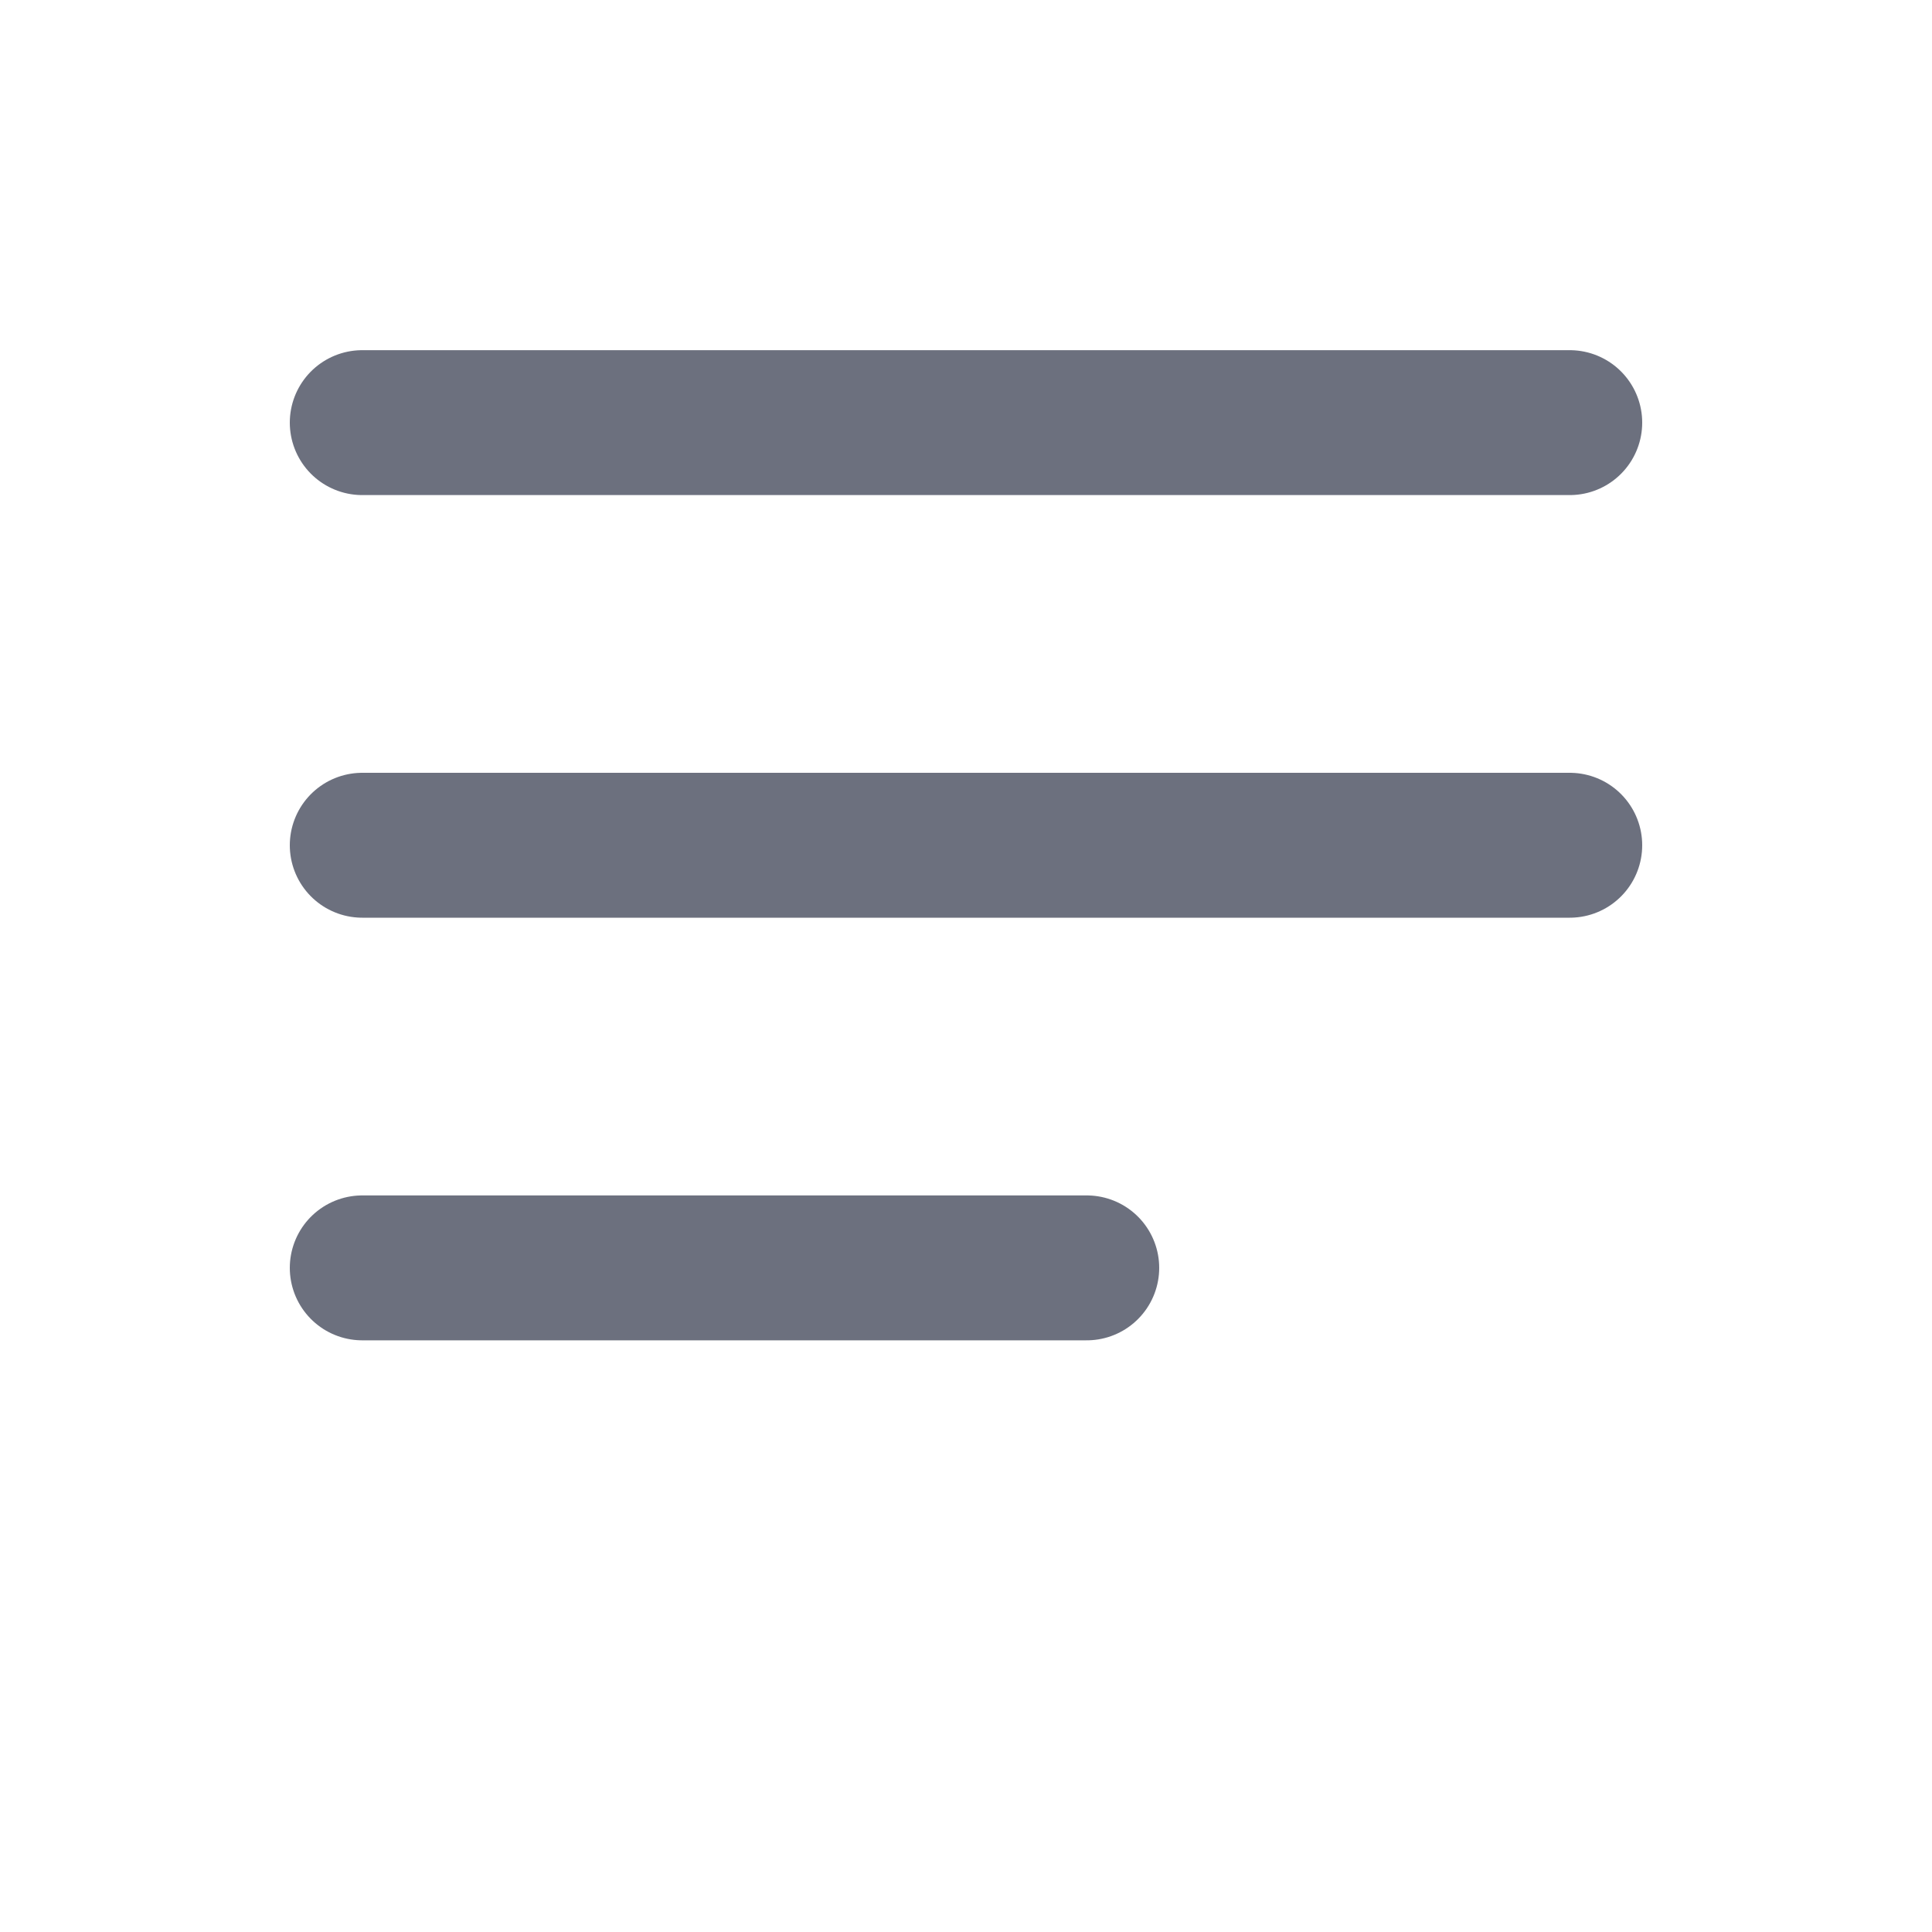
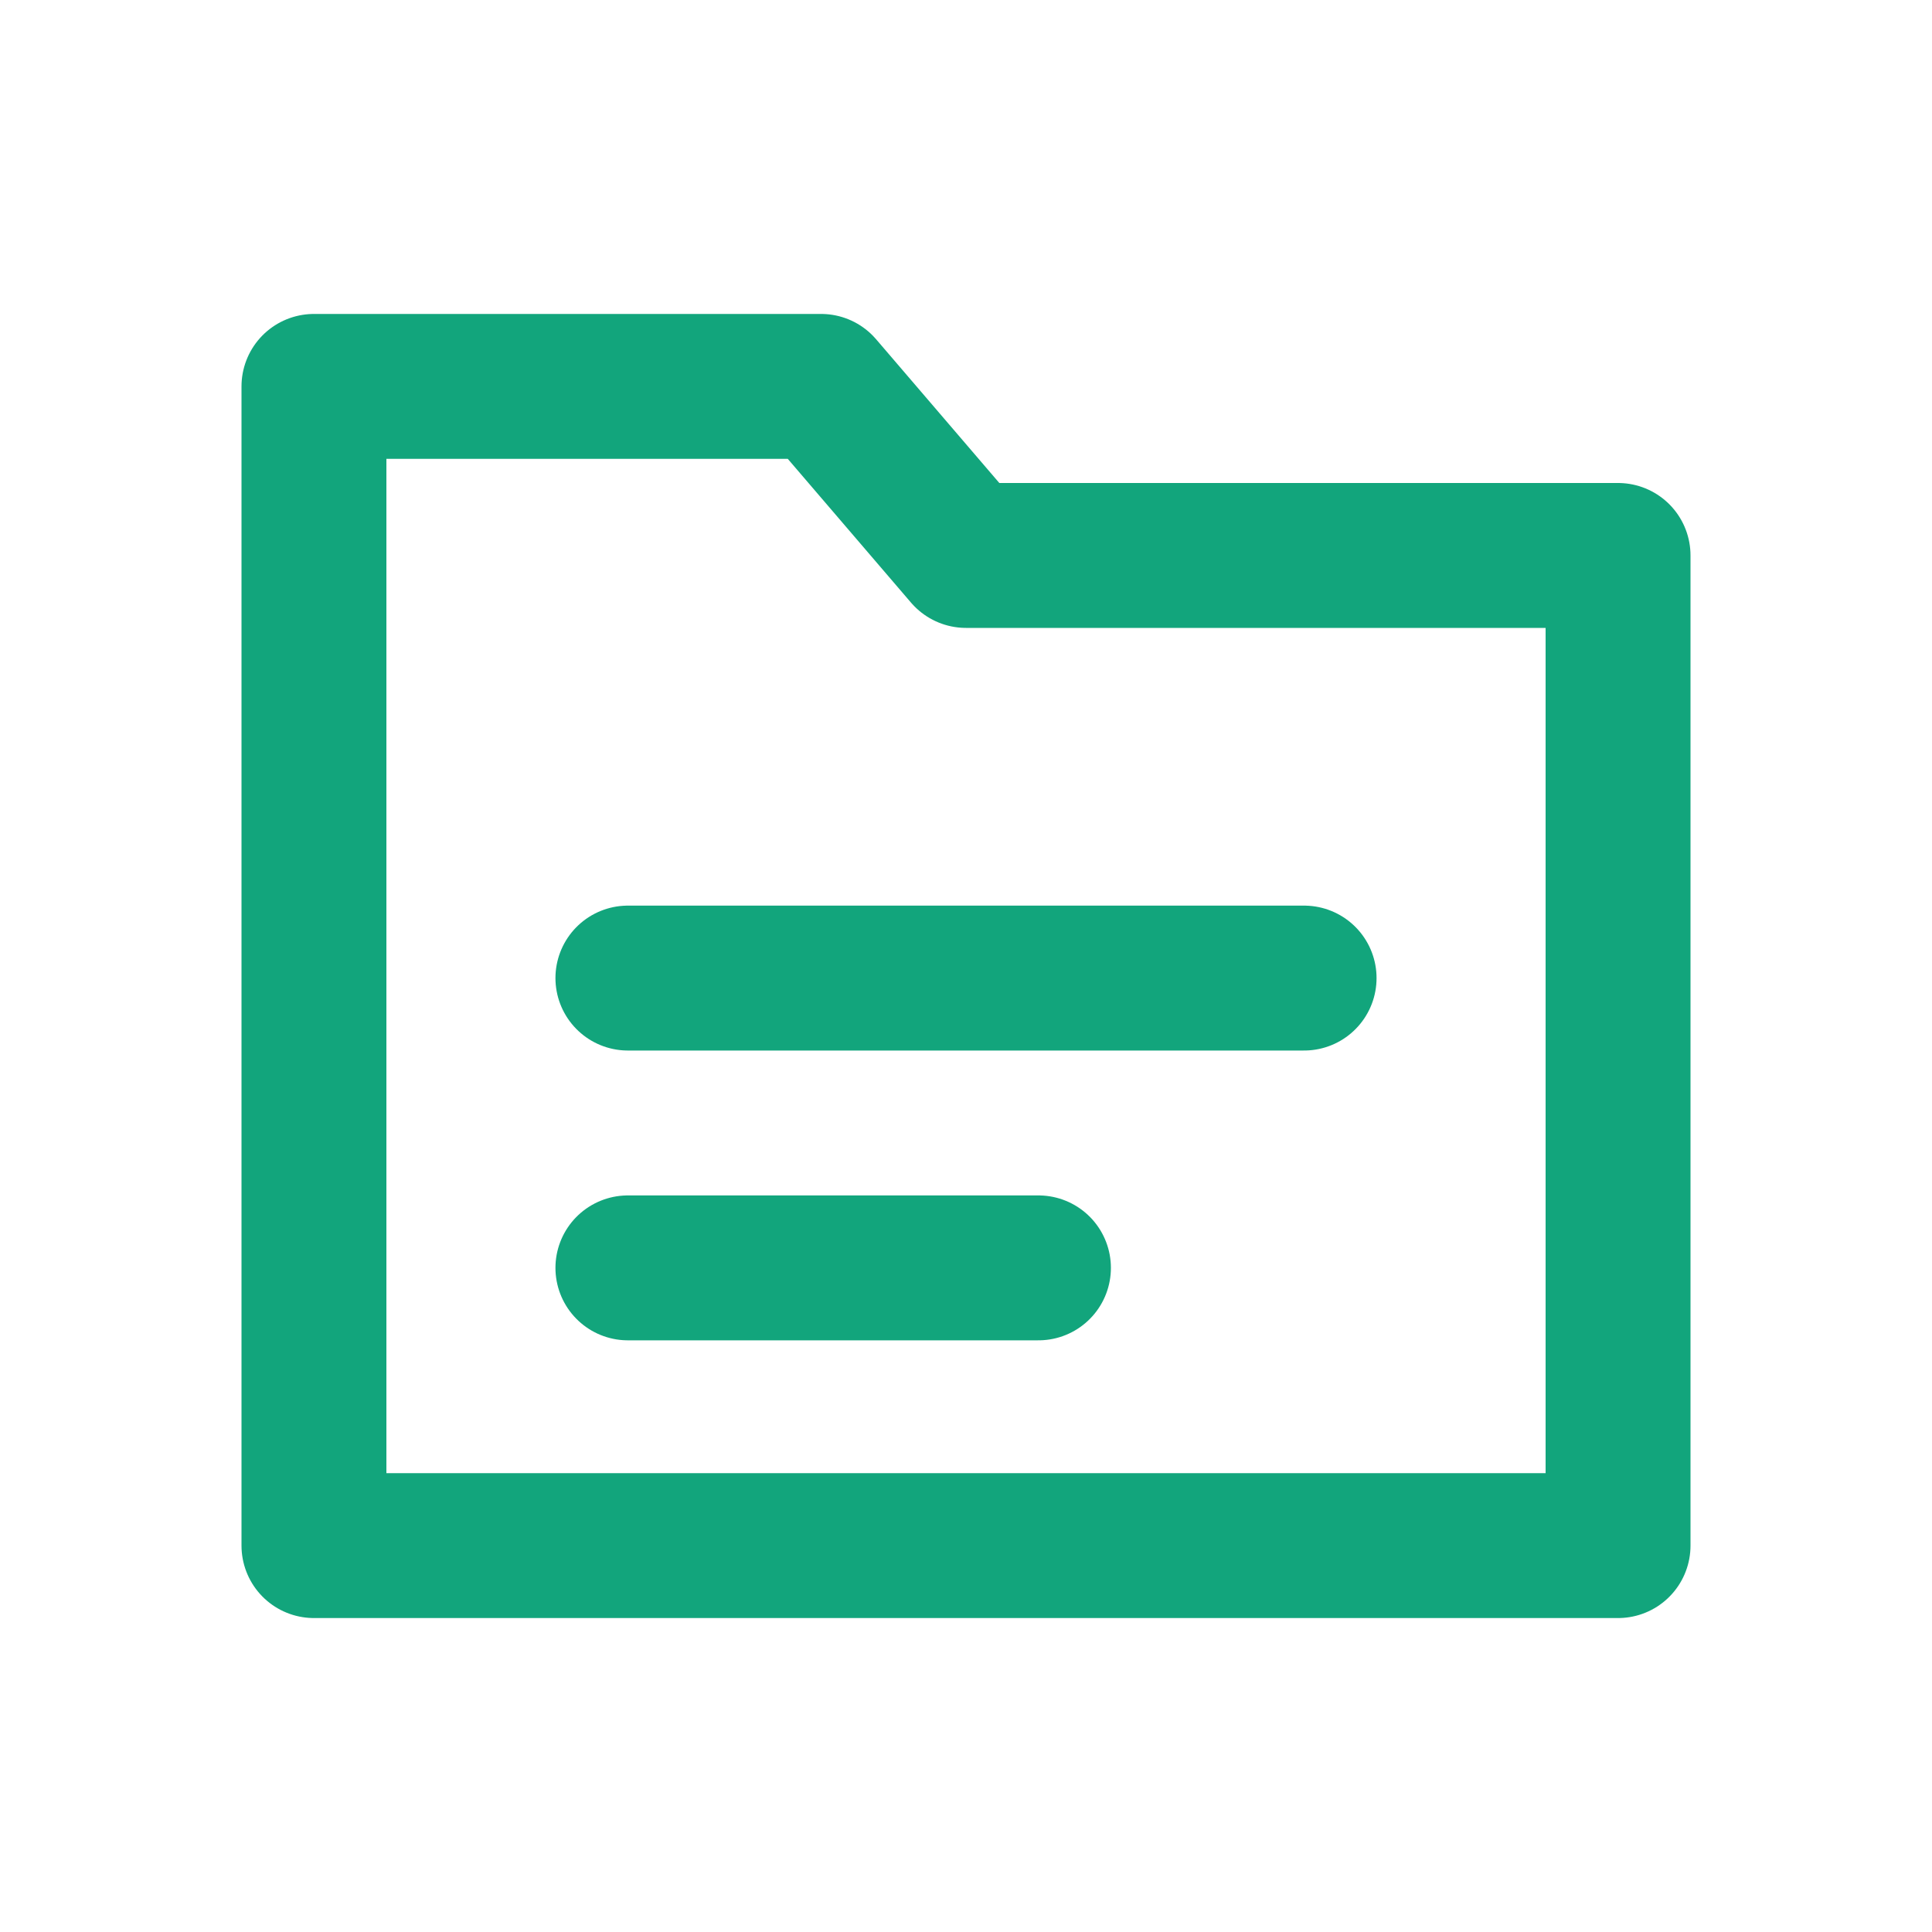
<svg xmlns="http://www.w3.org/2000/svg" width="16" height="16" viewBox="0 0 16 16" fill="none">
-   <path d="M3 3.5h10M3 7h10M3 10.5h6" stroke="#6C707E" stroke-width="1.2" stroke-linecap="round" />
+   <path d="M2.6 3.2h4.2l1.2 1.4h5.4v8.2H2.6Z" stroke="#12A57C" stroke-width="1.2" stroke-linejoin="round" />
+   <path d="M5.2 8.1h5.6M5.2 10.5h3.4" stroke="#12A57C" stroke-width="1.2" stroke-linecap="round" />
</svg>
